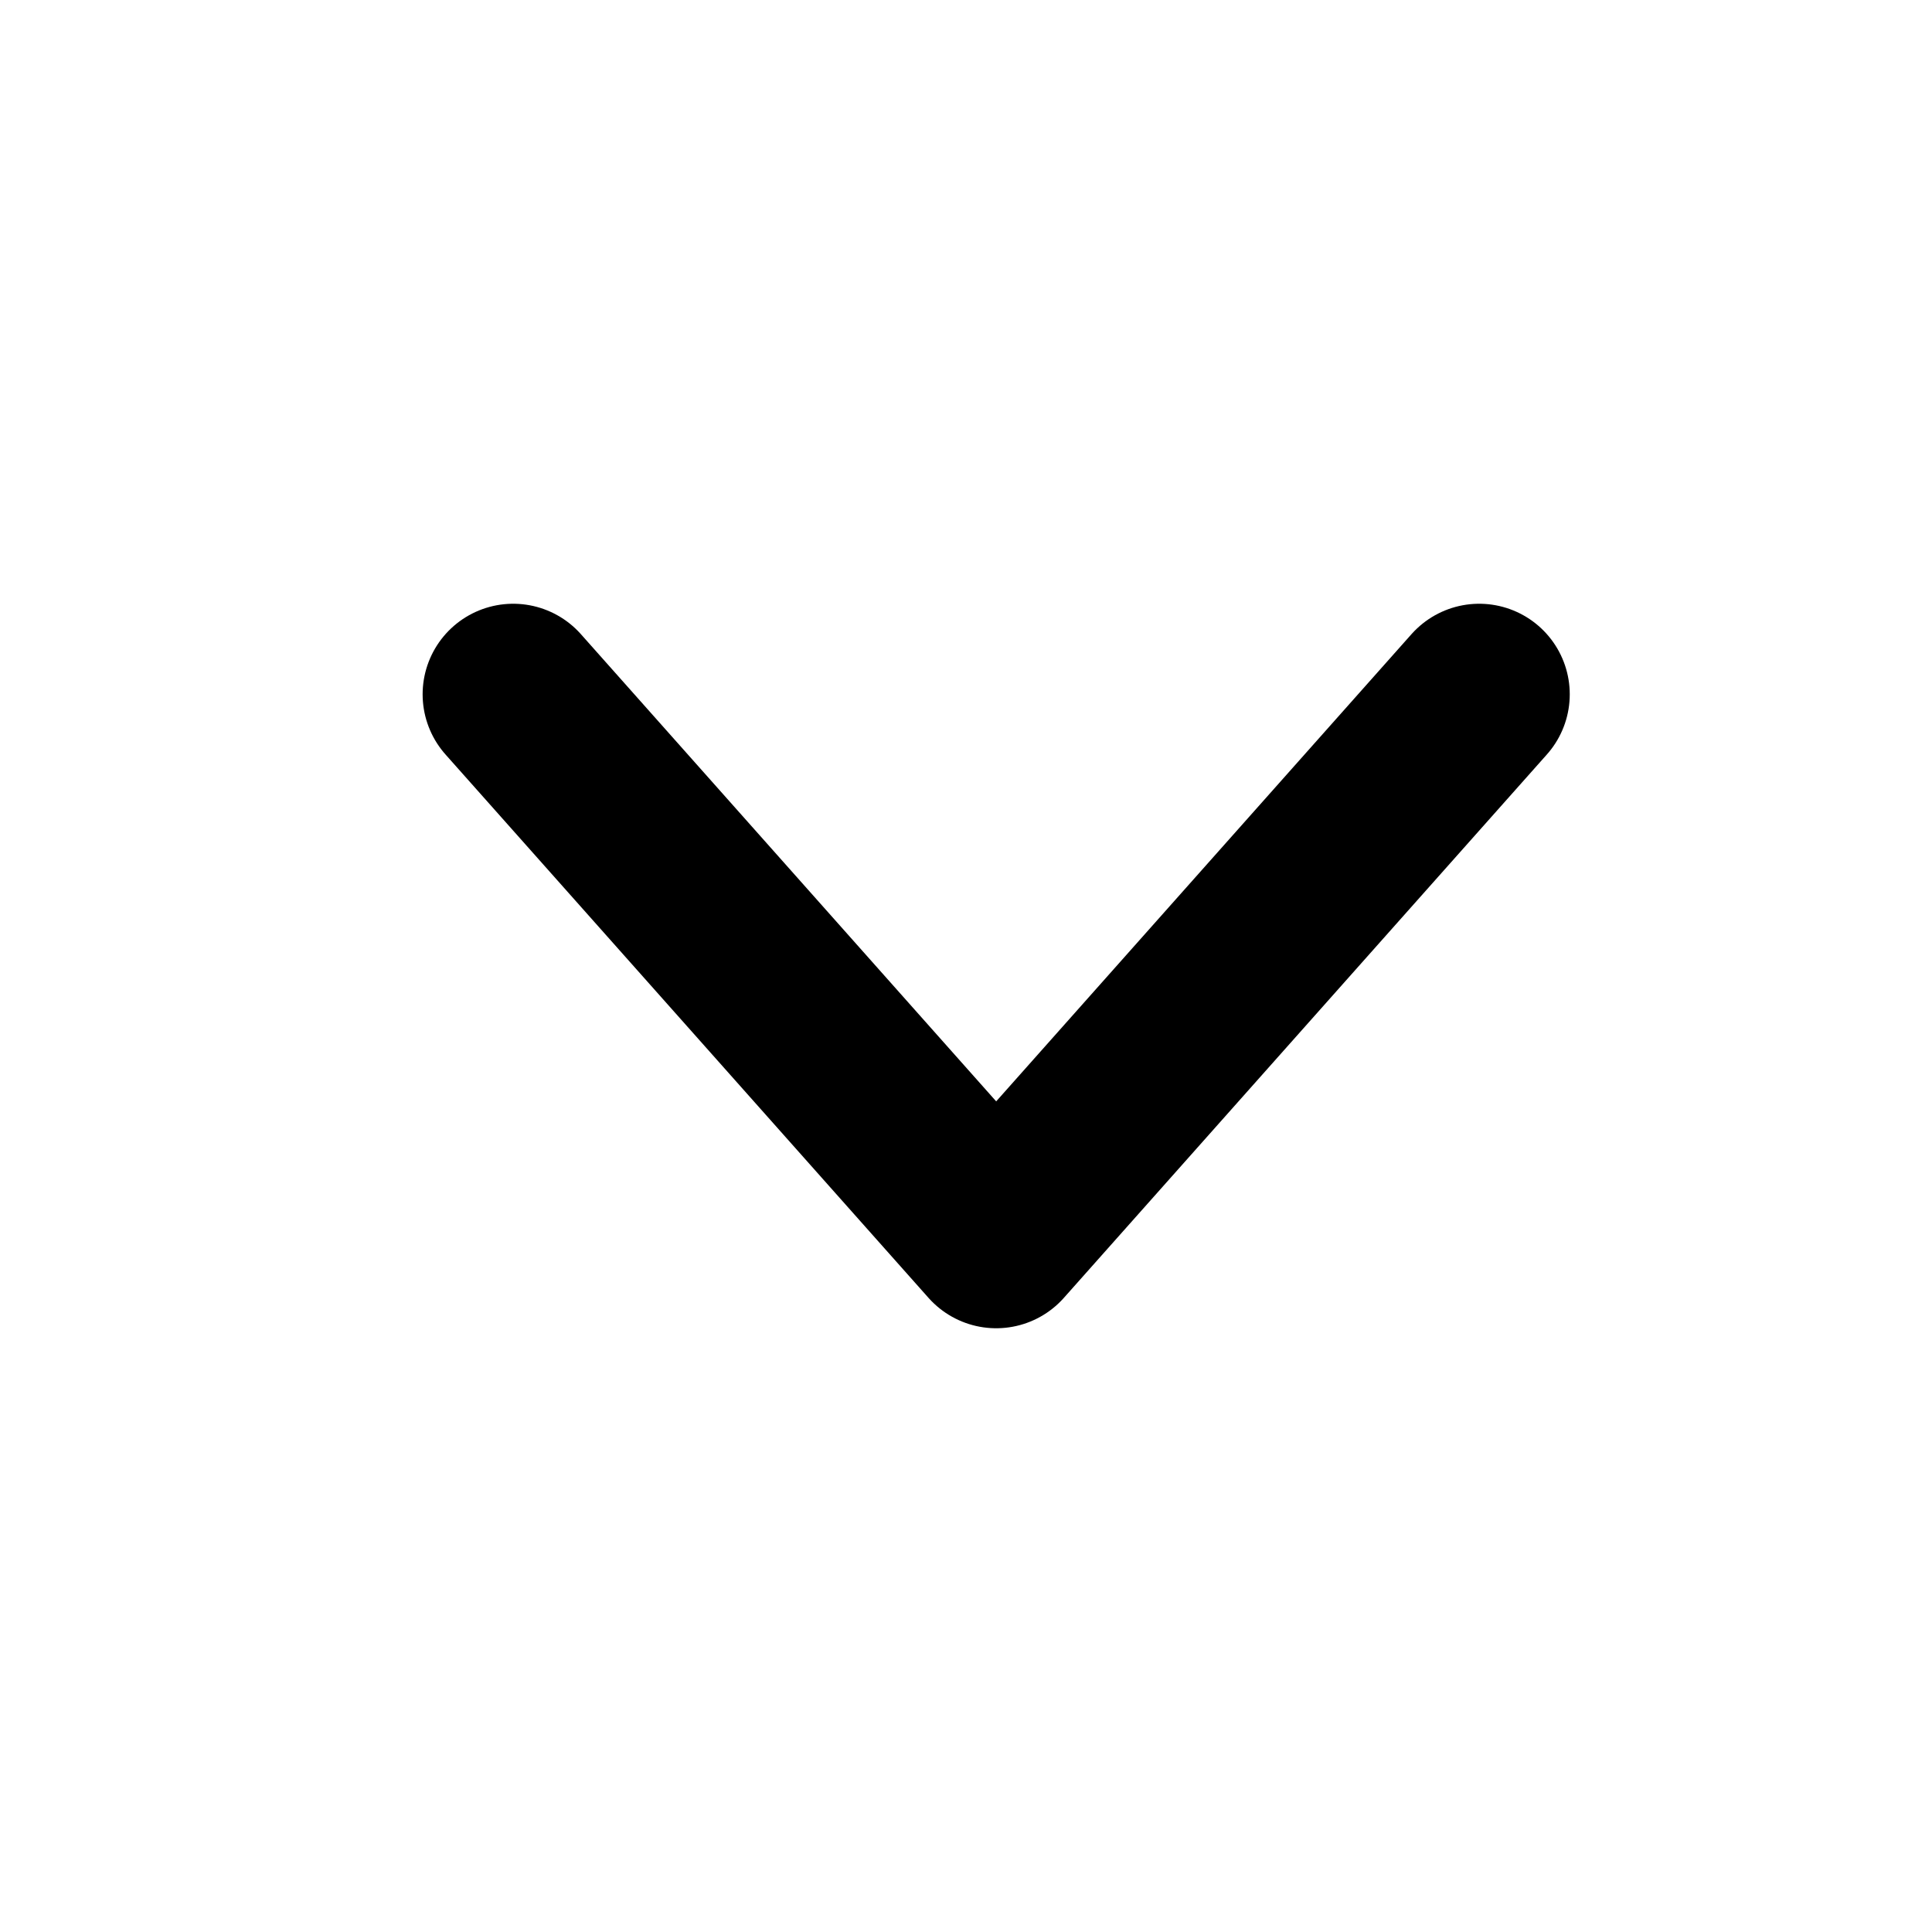
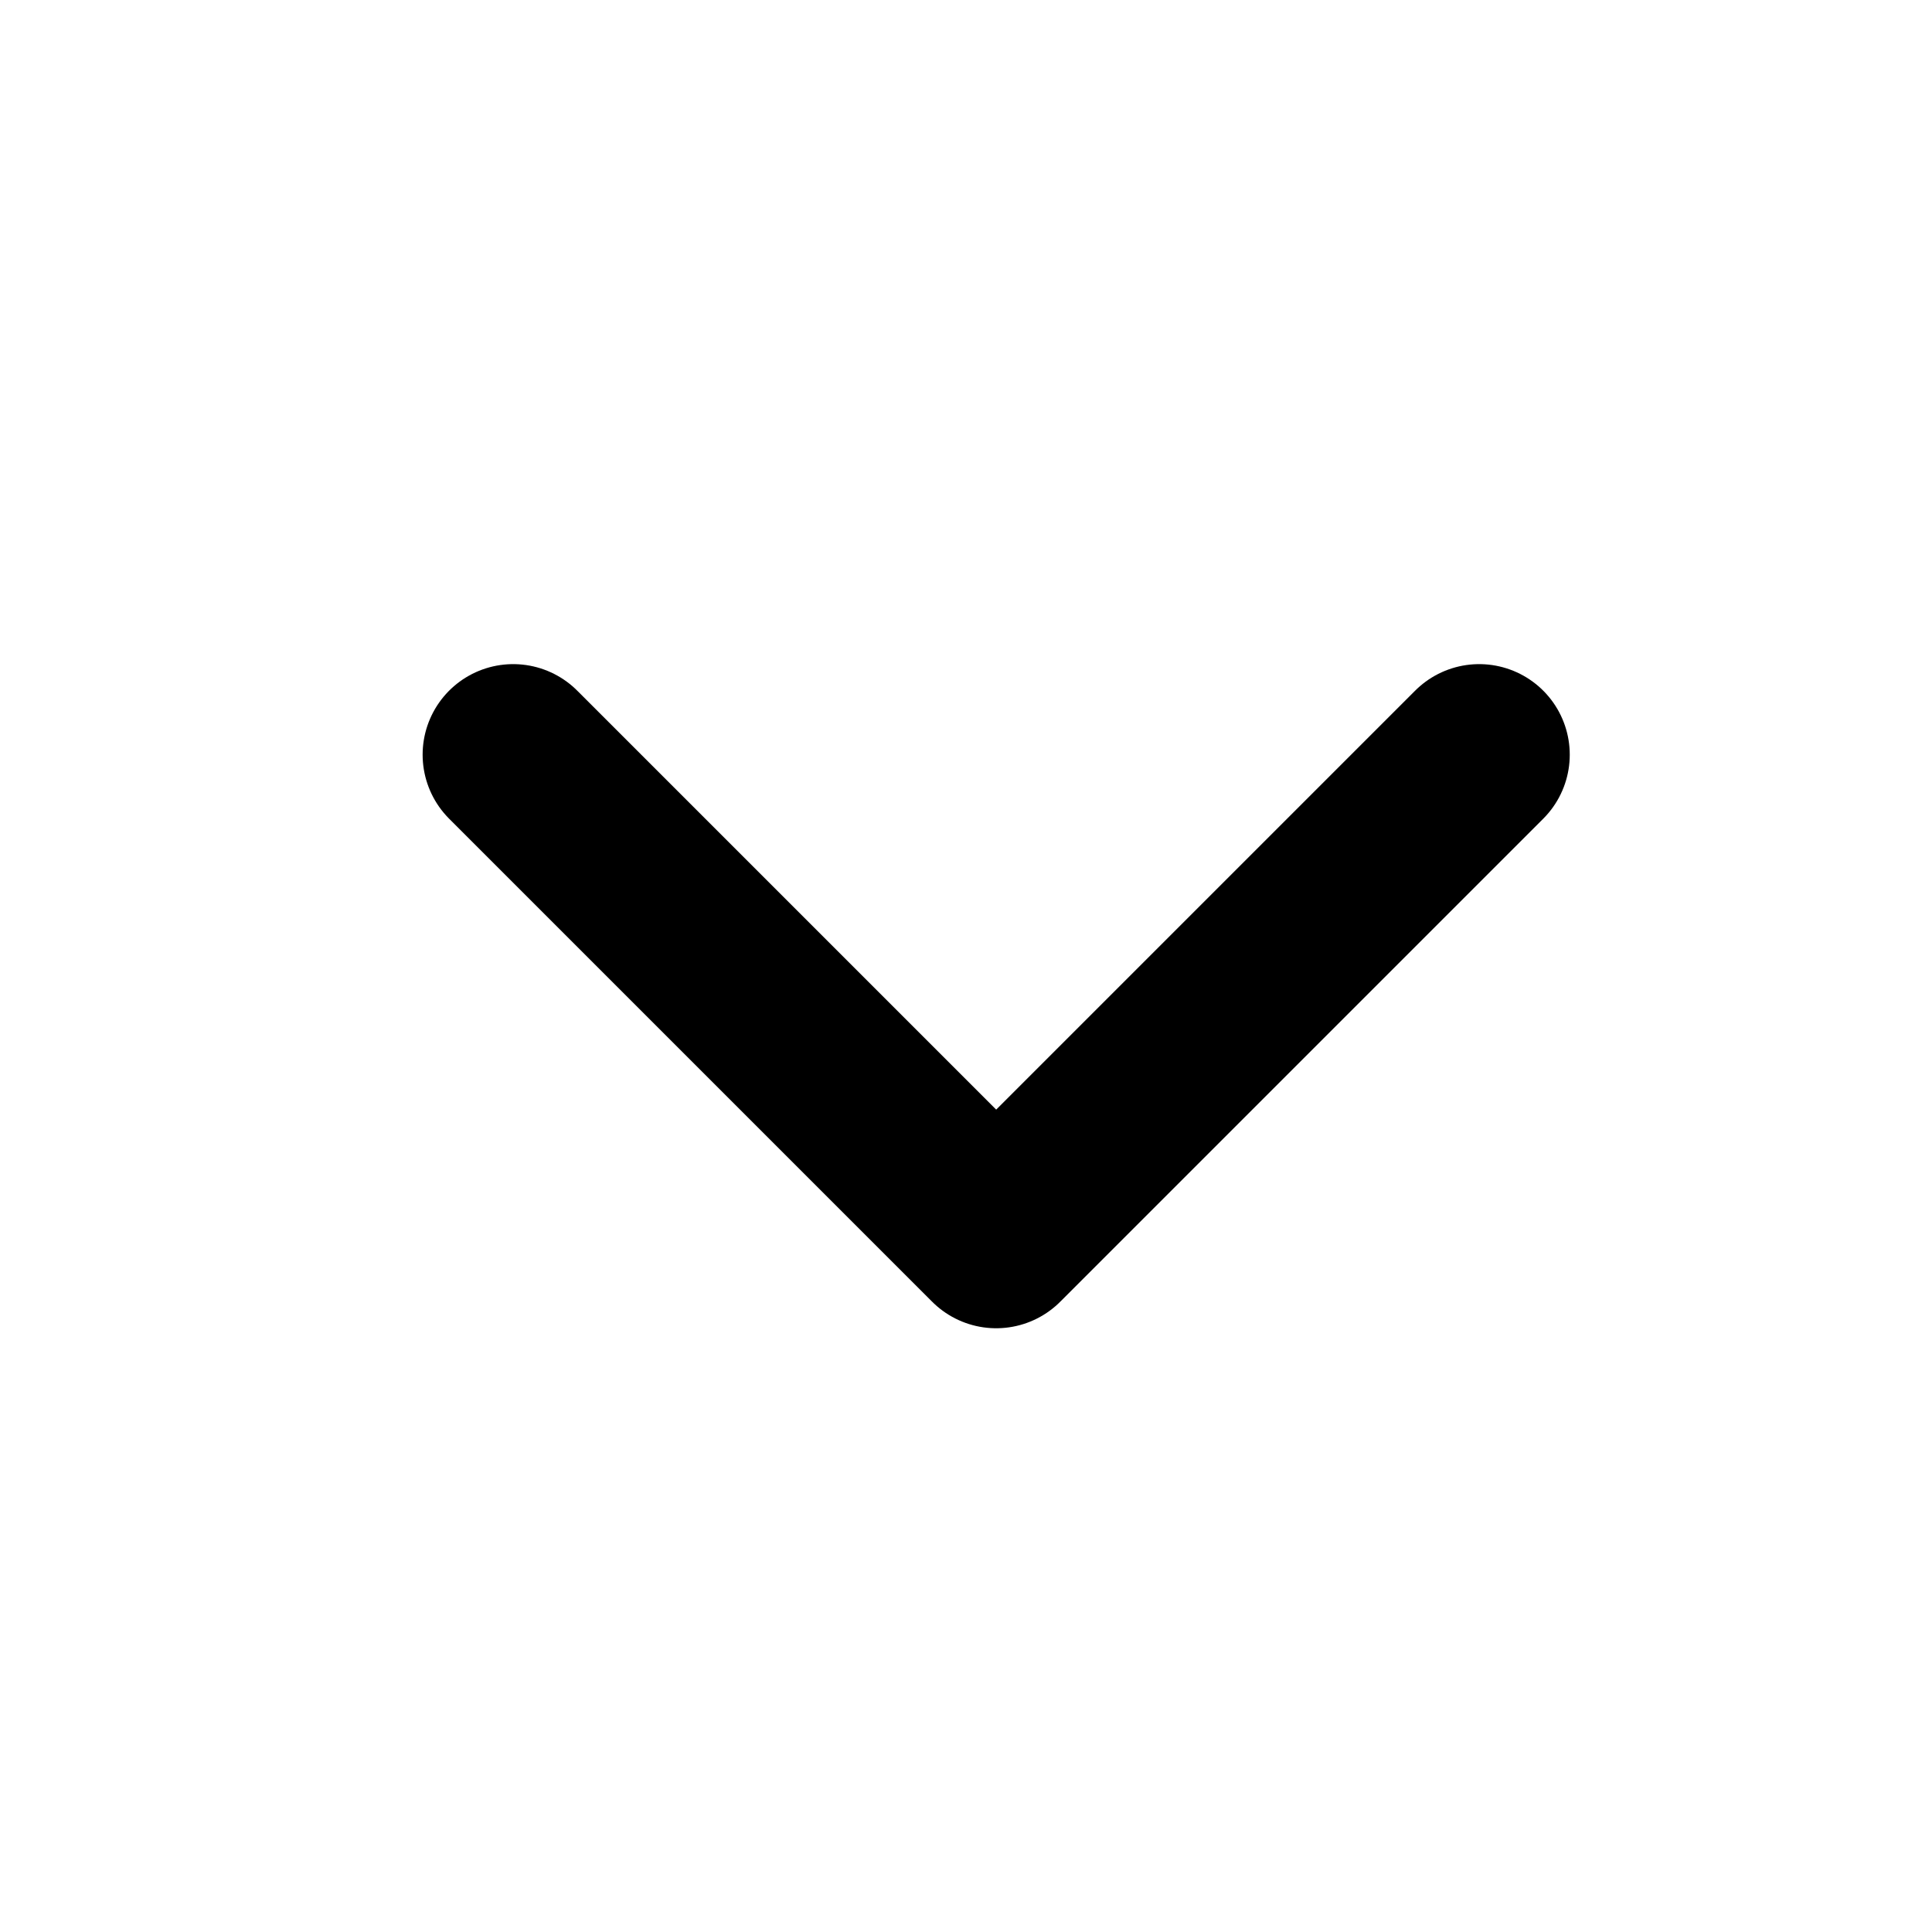
<svg xmlns="http://www.w3.org/2000/svg" width="16" height="16" viewBox="0 0 16 16" fill="none" stroke="currentColor" stroke-width="1.5" stroke-linecap="round" stroke-linejoin="round">
-   <path d="M4.25 5.75 8.25 10.25 12.25 5.75" />
+   <path d="M4.25 6.25 8.25 10.25 12.25 6.25" />
</svg>
